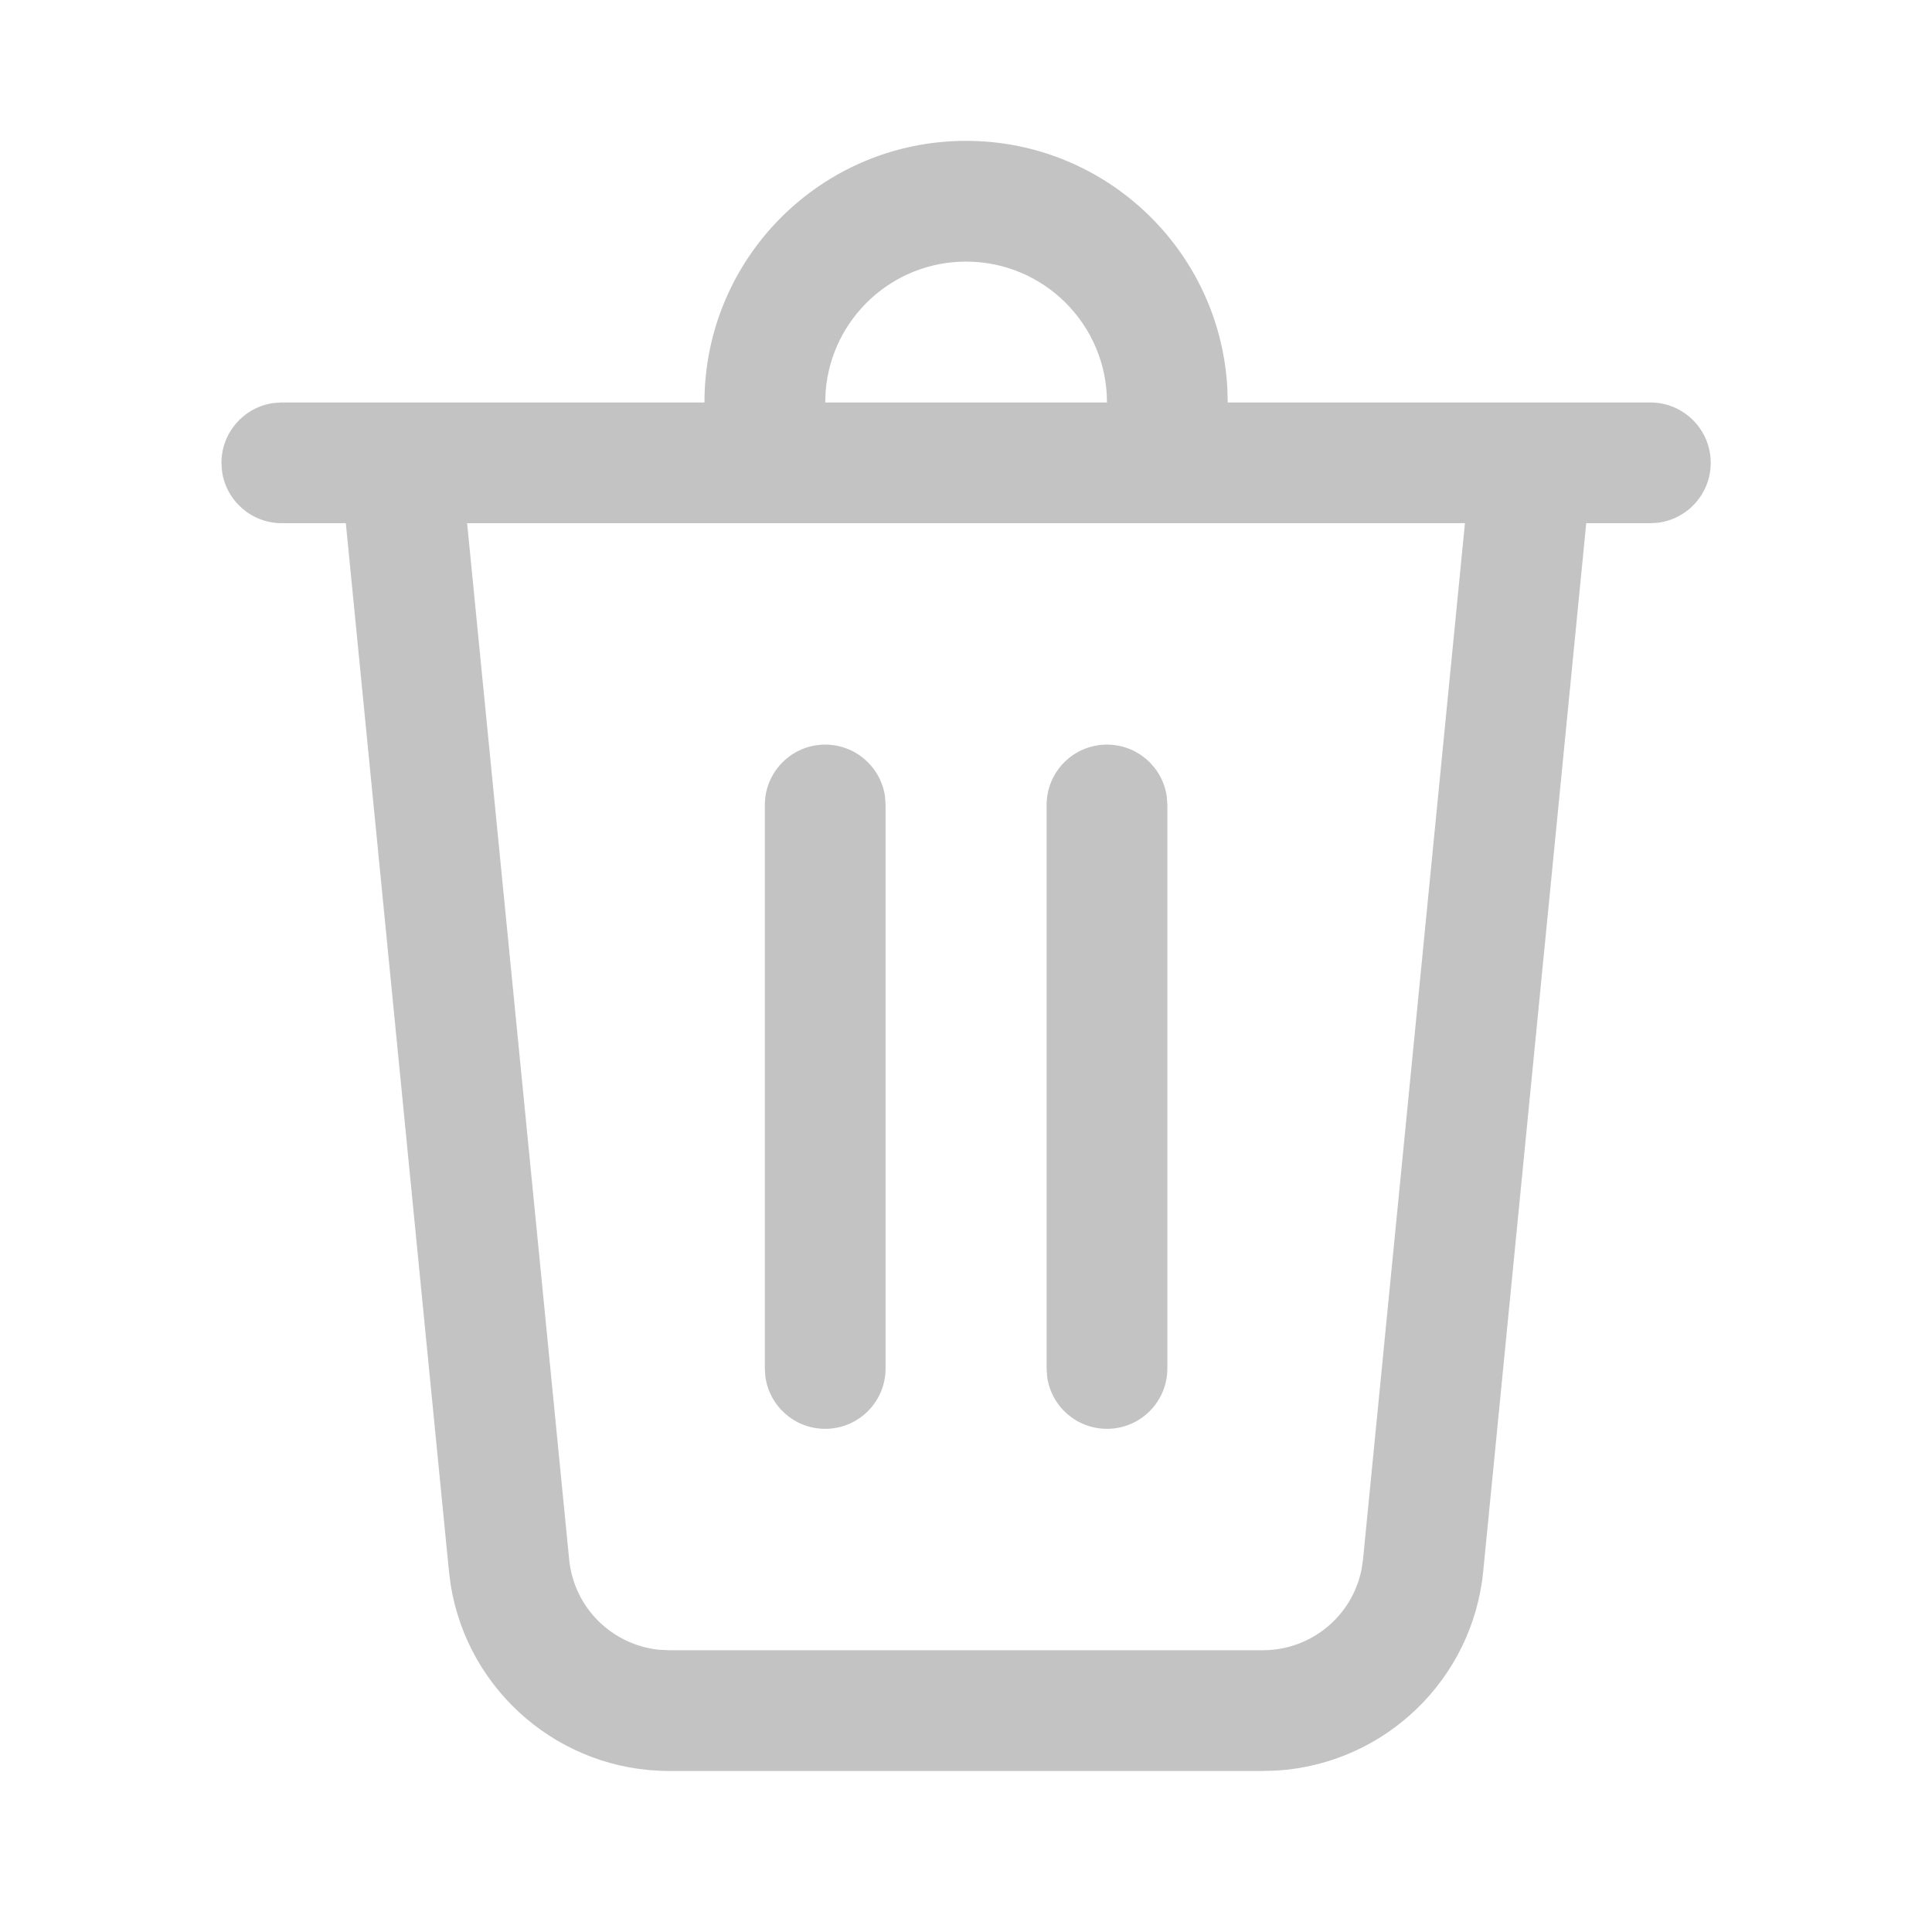
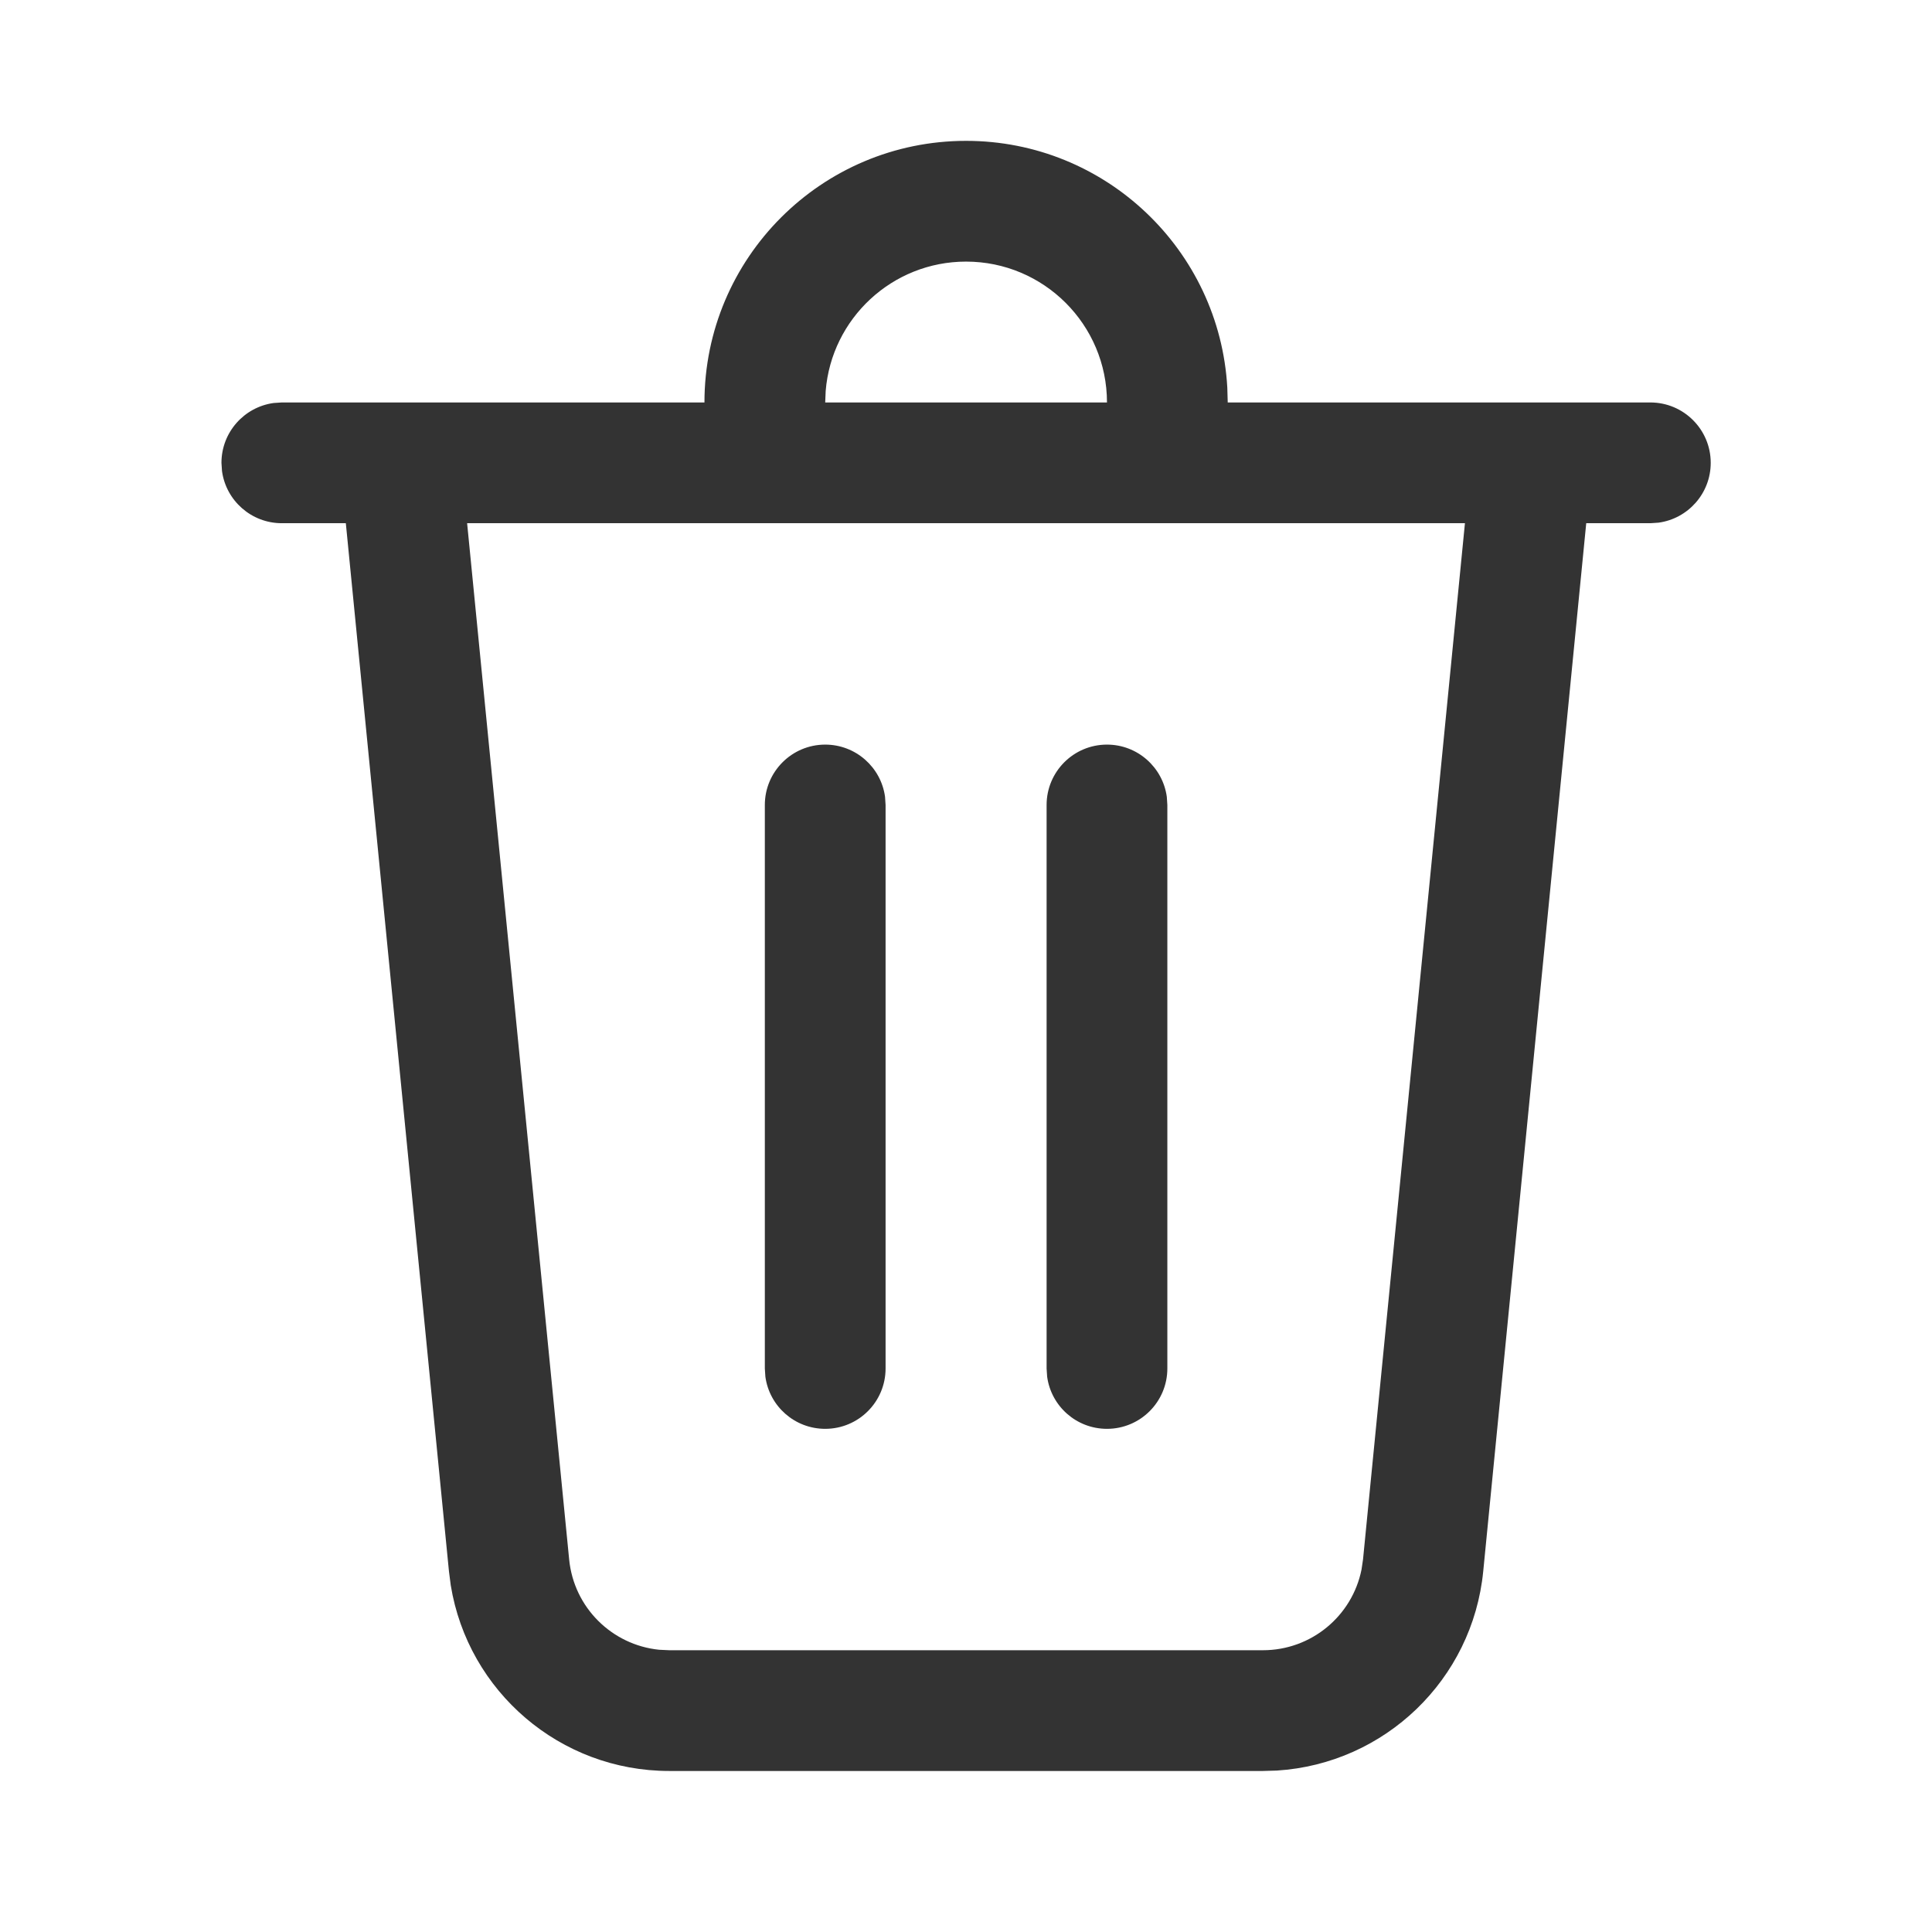
<svg xmlns="http://www.w3.org/2000/svg" width="32" height="32" viewBox="0 0 32 32" fill="none">
  <g opacity="0.8">
-     <path d="M16.001 2.333C18.312 2.333 20.2 4.142 20.328 6.42L20.335 6.666H27.335C27.887 6.666 28.335 7.114 28.335 7.666C28.335 8.173 27.958 8.591 27.47 8.657L27.335 8.666H26.273L24.567 26.025C24.39 27.824 22.933 29.213 21.151 29.326L20.917 29.333H11.085C9.278 29.333 7.753 28.019 7.466 26.258L7.436 26.025L5.728 8.666H4.668C4.162 8.666 3.743 8.29 3.677 7.802L3.668 7.666C3.668 7.16 4.044 6.742 4.532 6.675L4.668 6.666H11.668C11.668 4.273 13.608 2.333 16.001 2.333ZM24.264 8.666H7.737L9.427 25.829C9.505 26.626 10.135 27.245 10.916 27.325L11.085 27.333H20.917C21.718 27.333 22.396 26.767 22.551 25.997L22.576 25.829L24.264 8.666ZM18.335 12.333C18.841 12.333 19.259 12.709 19.326 13.197L19.335 13.333V22.666C19.335 23.219 18.887 23.666 18.335 23.666C17.828 23.666 17.41 23.29 17.344 22.802L17.335 22.666V13.333C17.335 12.781 17.782 12.333 18.335 12.333ZM13.668 12.333C14.174 12.333 14.593 12.709 14.659 13.197L14.668 13.333V22.666C14.668 23.219 14.22 23.666 13.668 23.666C13.162 23.666 12.743 23.29 12.677 22.802L12.668 22.666V13.333C12.668 12.781 13.116 12.333 13.668 12.333ZM16.001 4.333C14.777 4.333 13.773 5.276 13.676 6.475L13.668 6.666H18.335C18.335 5.378 17.29 4.333 16.001 4.333Z" fill="#B4B4B4" />
+     <path d="M16.001 2.333C18.312 2.333 20.2 4.142 20.328 6.42L20.335 6.666H27.335C27.887 6.666 28.335 7.114 28.335 7.666C28.335 8.173 27.958 8.591 27.47 8.657L27.335 8.666H26.273L24.567 26.025C24.39 27.824 22.933 29.213 21.151 29.326L20.917 29.333H11.085C9.278 29.333 7.753 28.019 7.466 26.258L7.436 26.025L5.728 8.666H4.668C4.162 8.666 3.743 8.29 3.677 7.802L3.668 7.666C3.668 7.16 4.044 6.742 4.532 6.675L4.668 6.666H11.668C11.668 4.273 13.608 2.333 16.001 2.333ZM24.264 8.666H7.737L9.427 25.829C9.505 26.626 10.135 27.245 10.916 27.325L11.085 27.333H20.917C21.718 27.333 22.396 26.767 22.551 25.997L22.576 25.829L24.264 8.666ZM18.335 12.333C18.841 12.333 19.259 12.709 19.326 13.197L19.335 13.333V22.666C19.335 23.219 18.887 23.666 18.335 23.666C17.828 23.666 17.41 23.29 17.344 22.802L17.335 22.666V13.333C17.335 12.781 17.782 12.333 18.335 12.333ZM13.668 12.333C14.174 12.333 14.593 12.709 14.659 13.197L14.668 13.333V22.666C14.668 23.219 14.22 23.666 13.668 23.666C13.162 23.666 12.743 23.29 12.677 22.802L12.668 22.666V13.333C12.668 12.781 13.116 12.333 13.668 12.333ZM16.001 4.333C14.777 4.333 13.773 5.276 13.676 6.475L13.668 6.666H18.335C18.335 5.378 17.29 4.333 16.001 4.333Z" fill="currentColor" />
  </g>
</svg>
